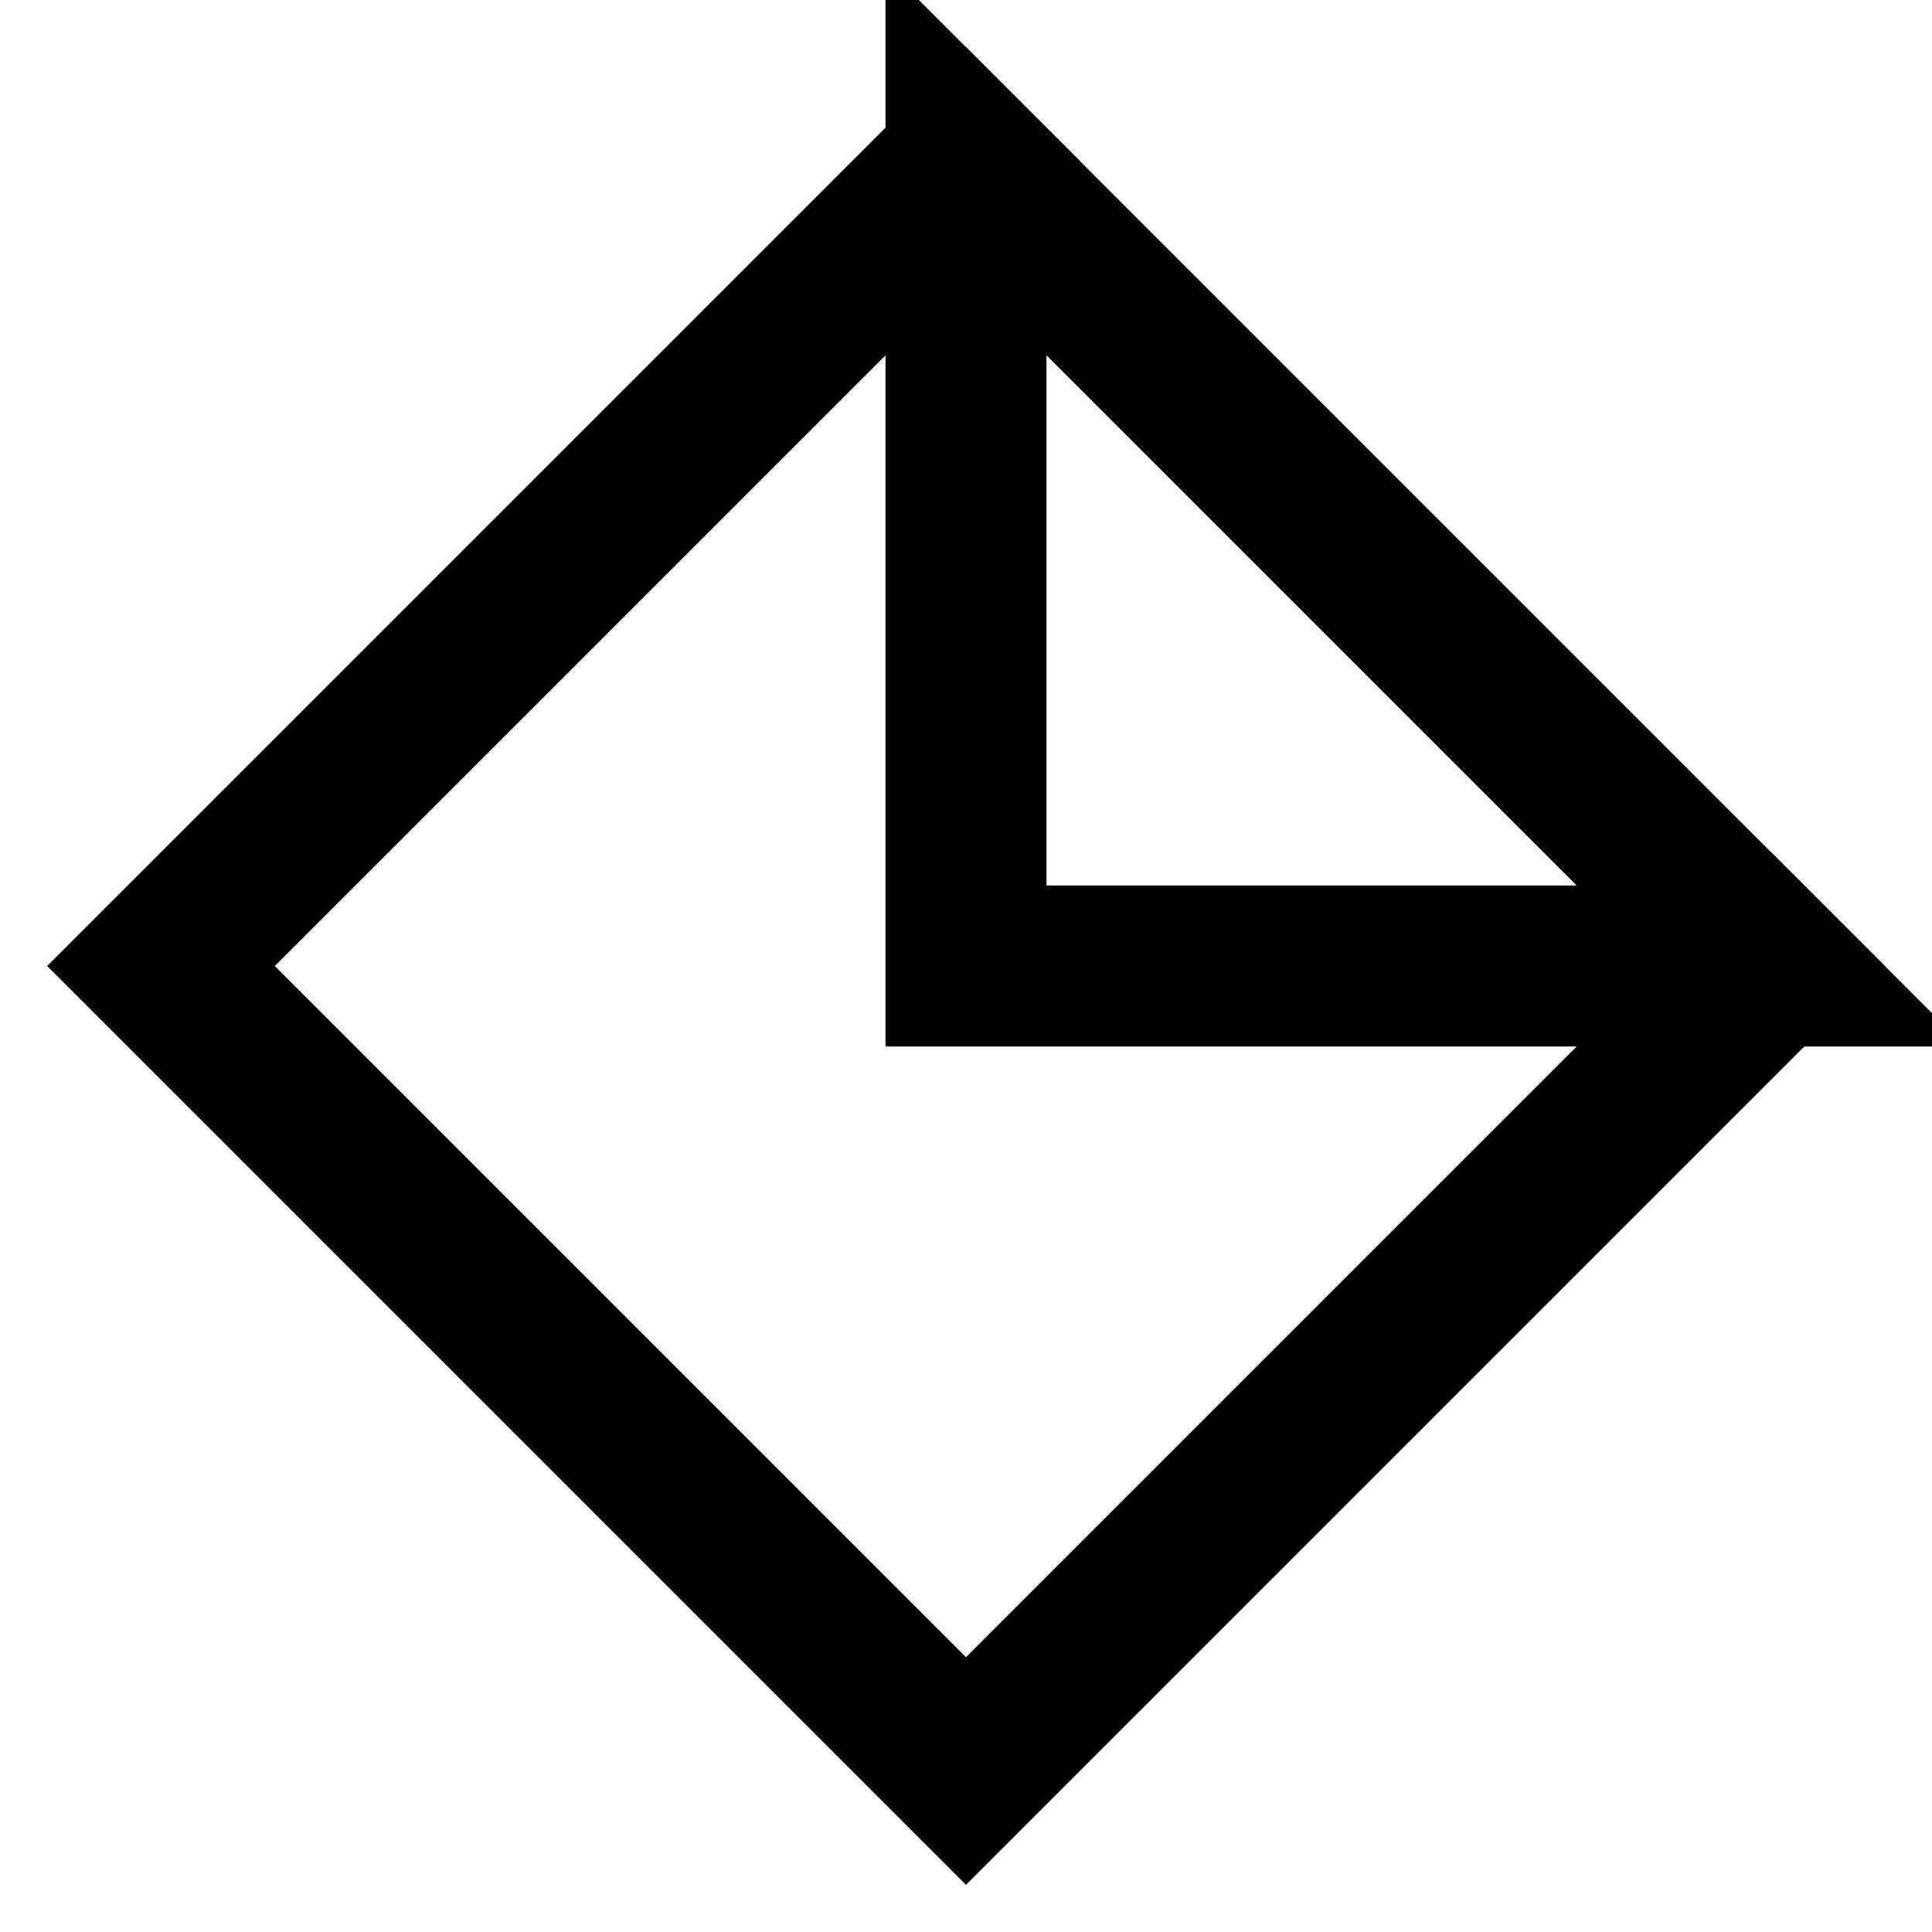
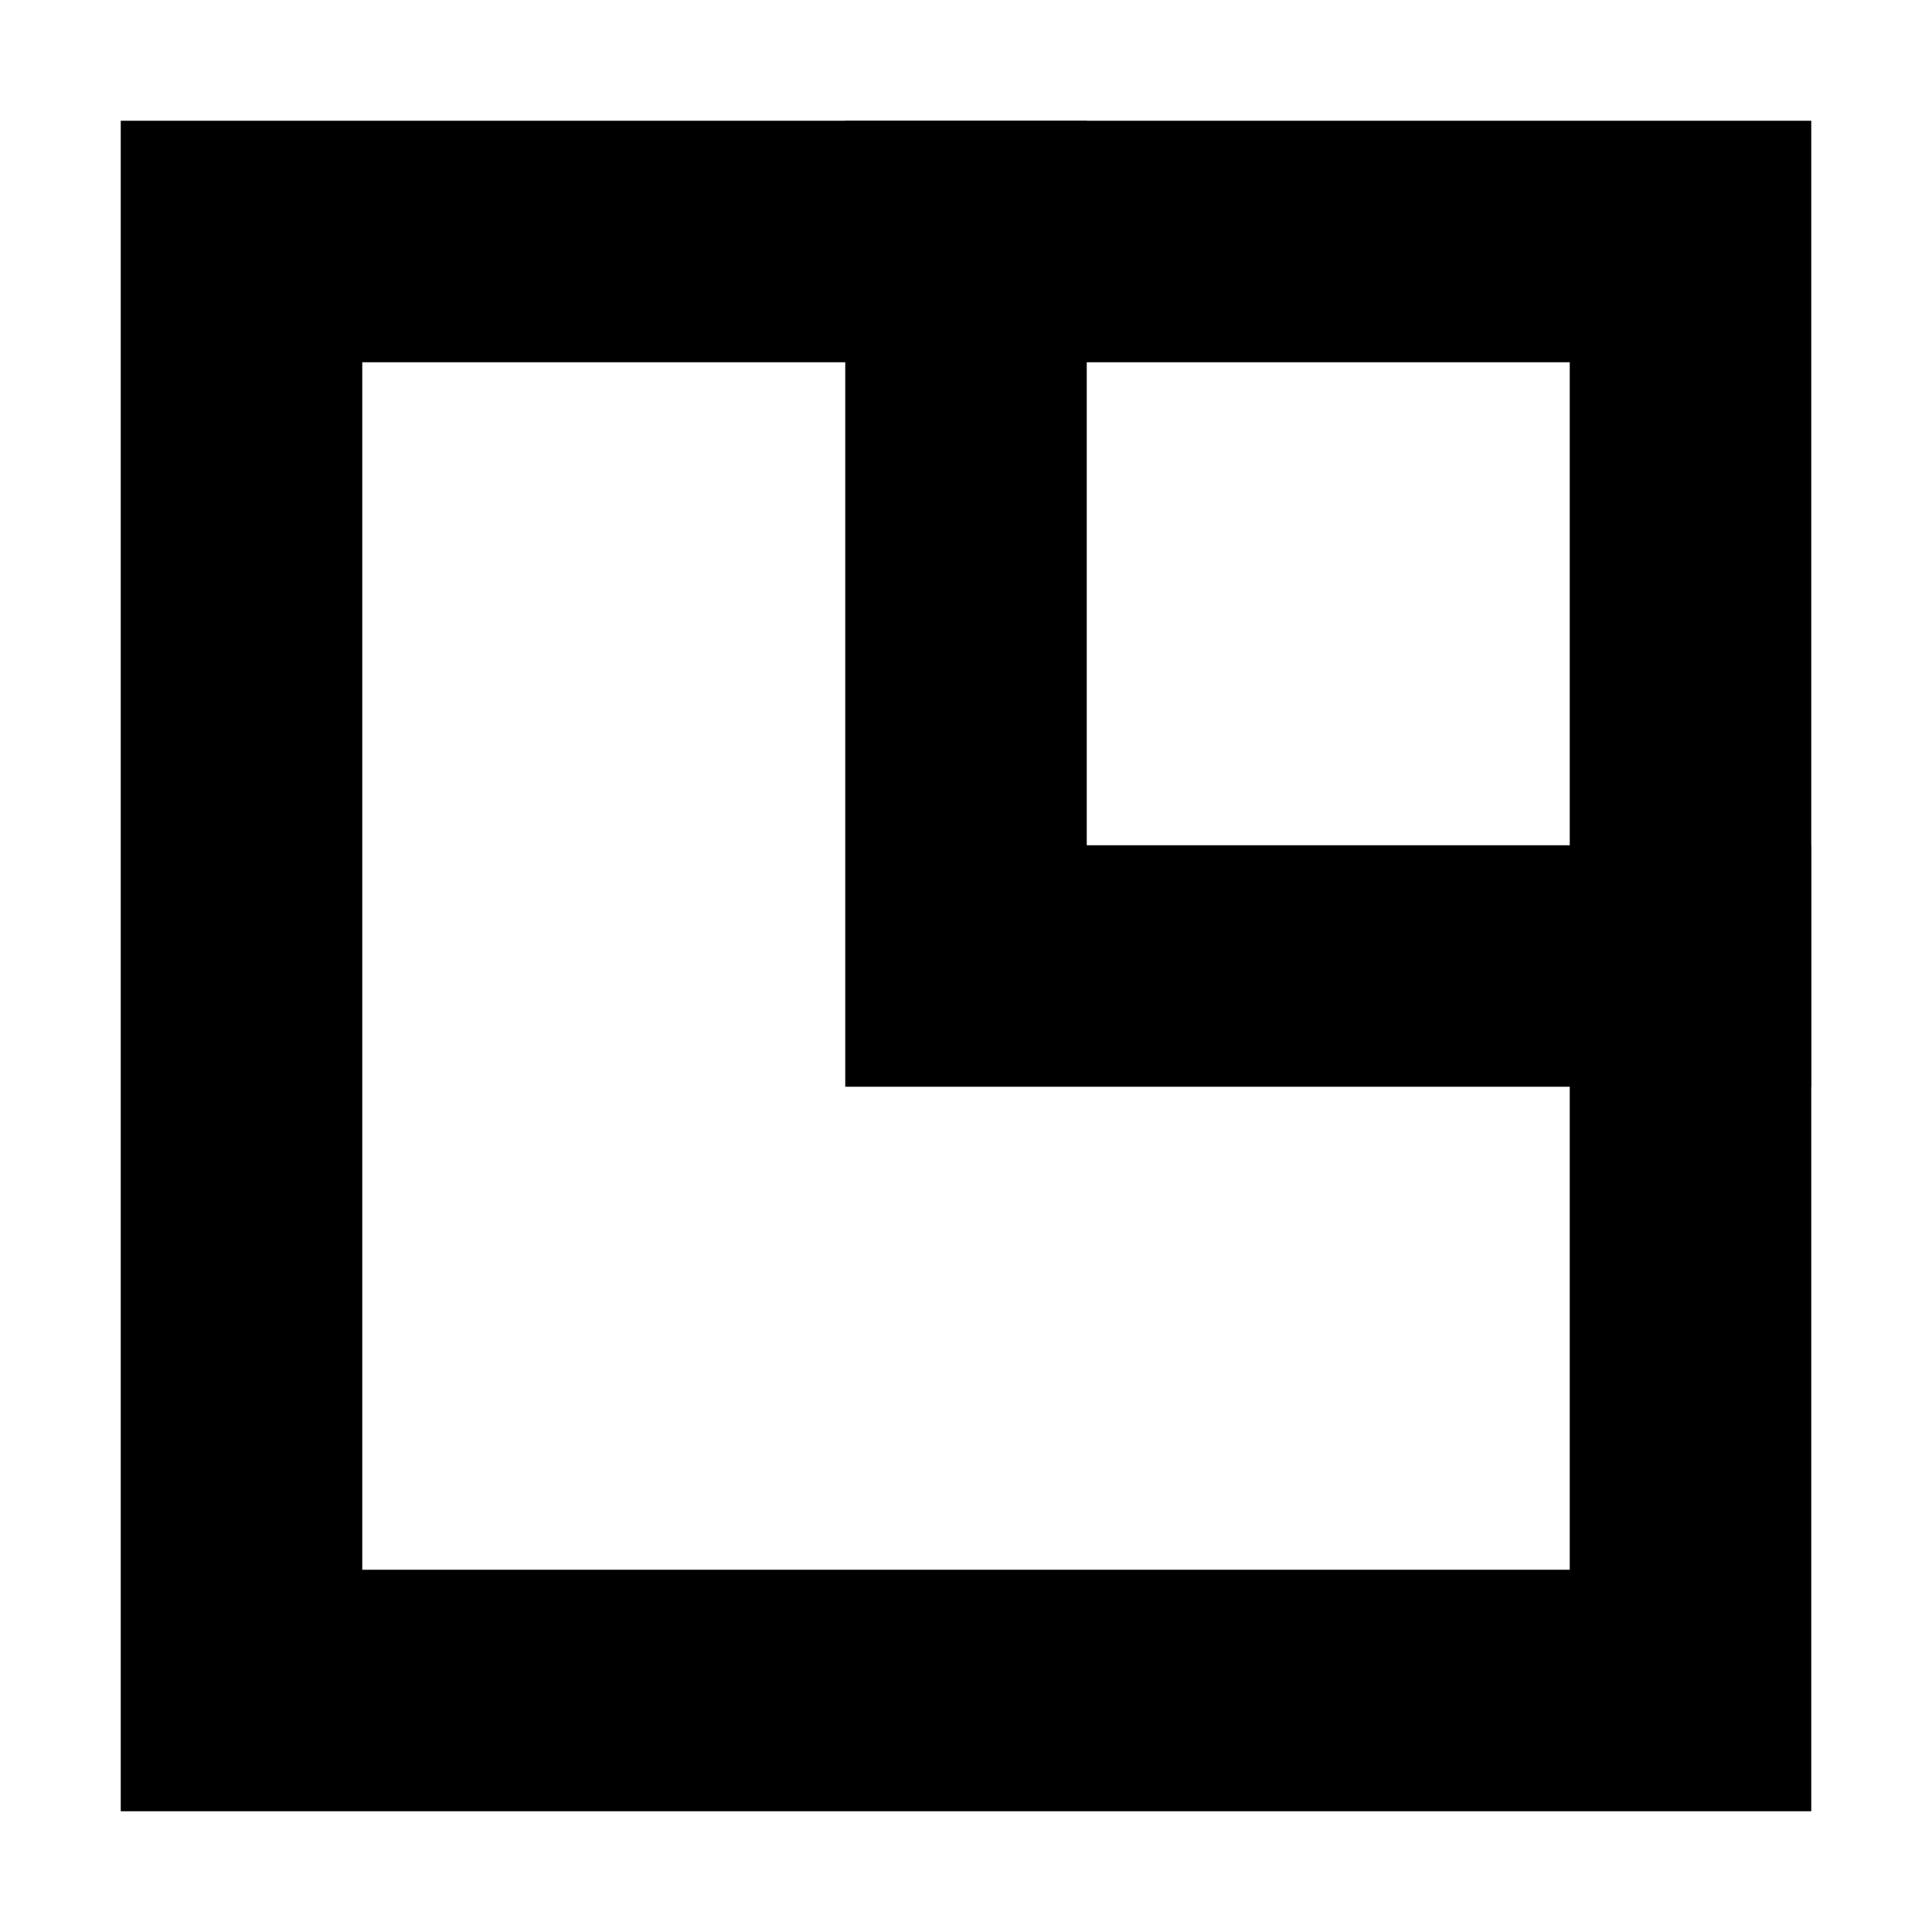
- <svg xmlns="http://www.w3.org/2000/svg" width="24" height="24" viewBox="0 0 24 24" fill="none" stroke="currentColor" stroke-width="2" stroke-linecap="square" stroke-linejoin="miter">
-   <path d="M12 12 12 2 22 12Z" />
-   <path d="M22 12 12 22 2 12 12 2" />
+ <svg xmlns="http://www.w3.org/2000/svg" width="24" height="24" viewBox="0 0 24 24" fill="none" stroke="currentColor" stroke-width="3" stroke-linecap="square" stroke-linejoin="miter">
+   <rect x="3" y="3" width="18" height="18" />
+   <path d="M12 3v9h9" />
</svg>
